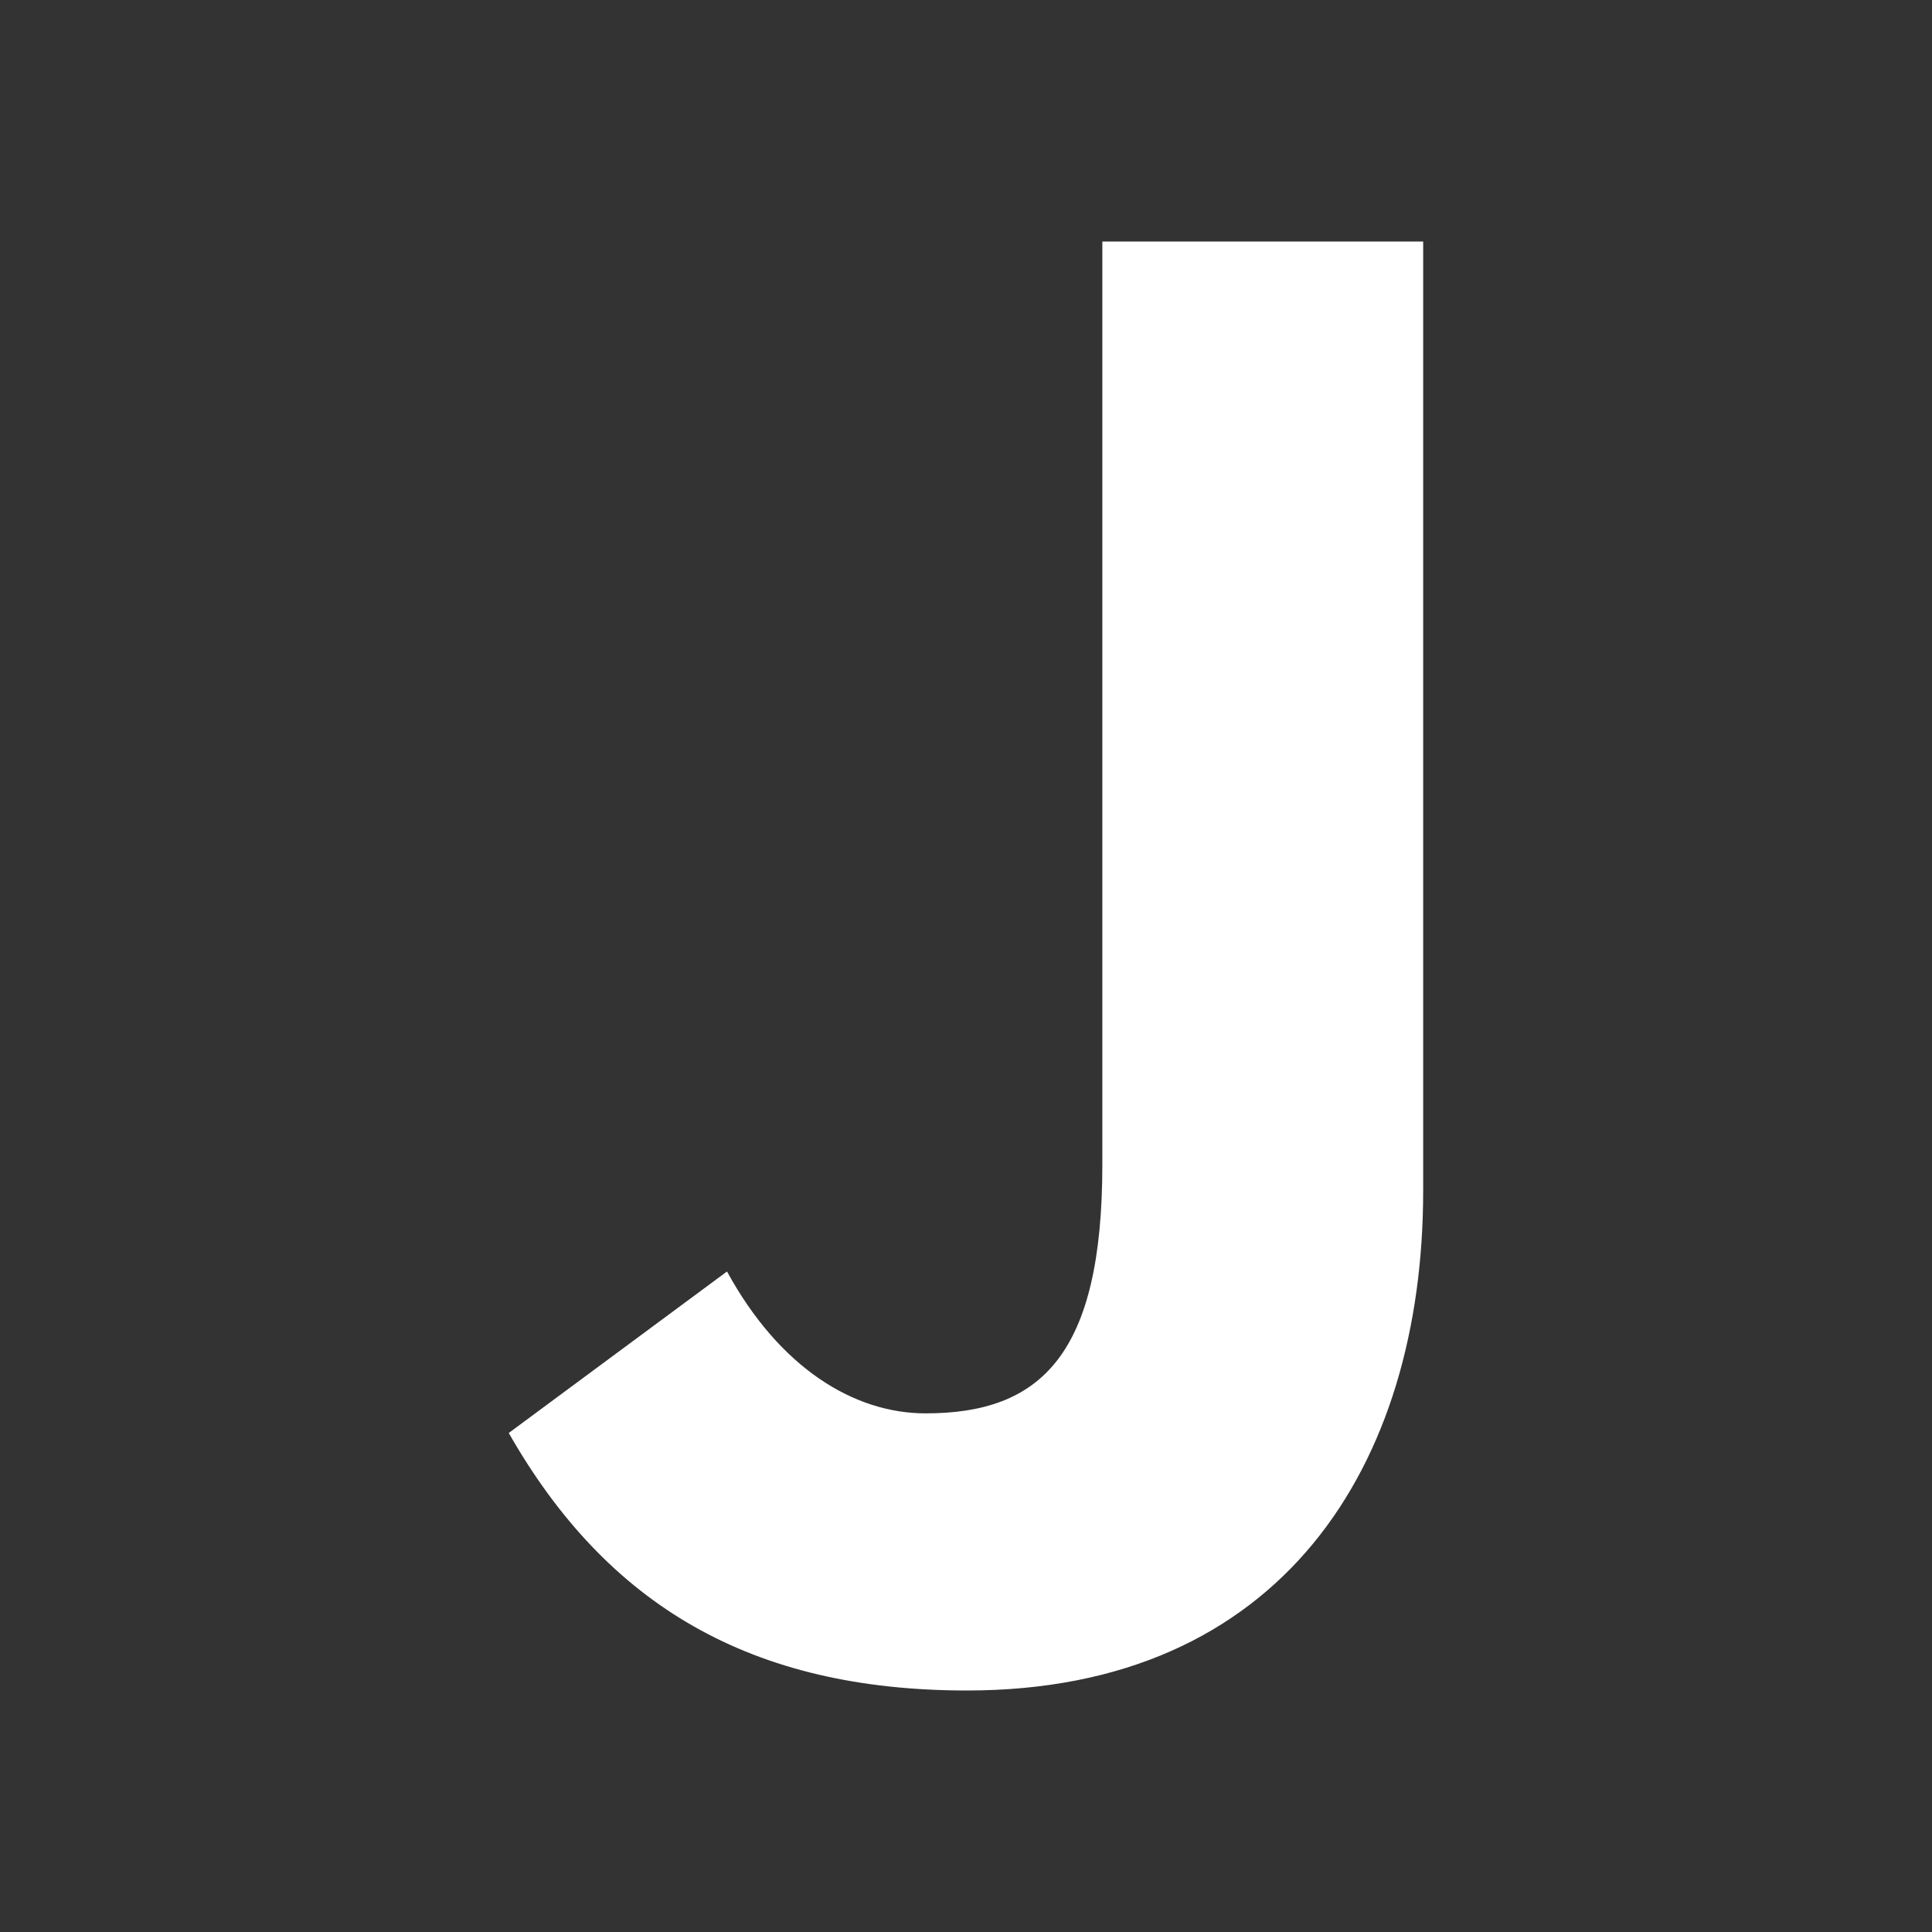
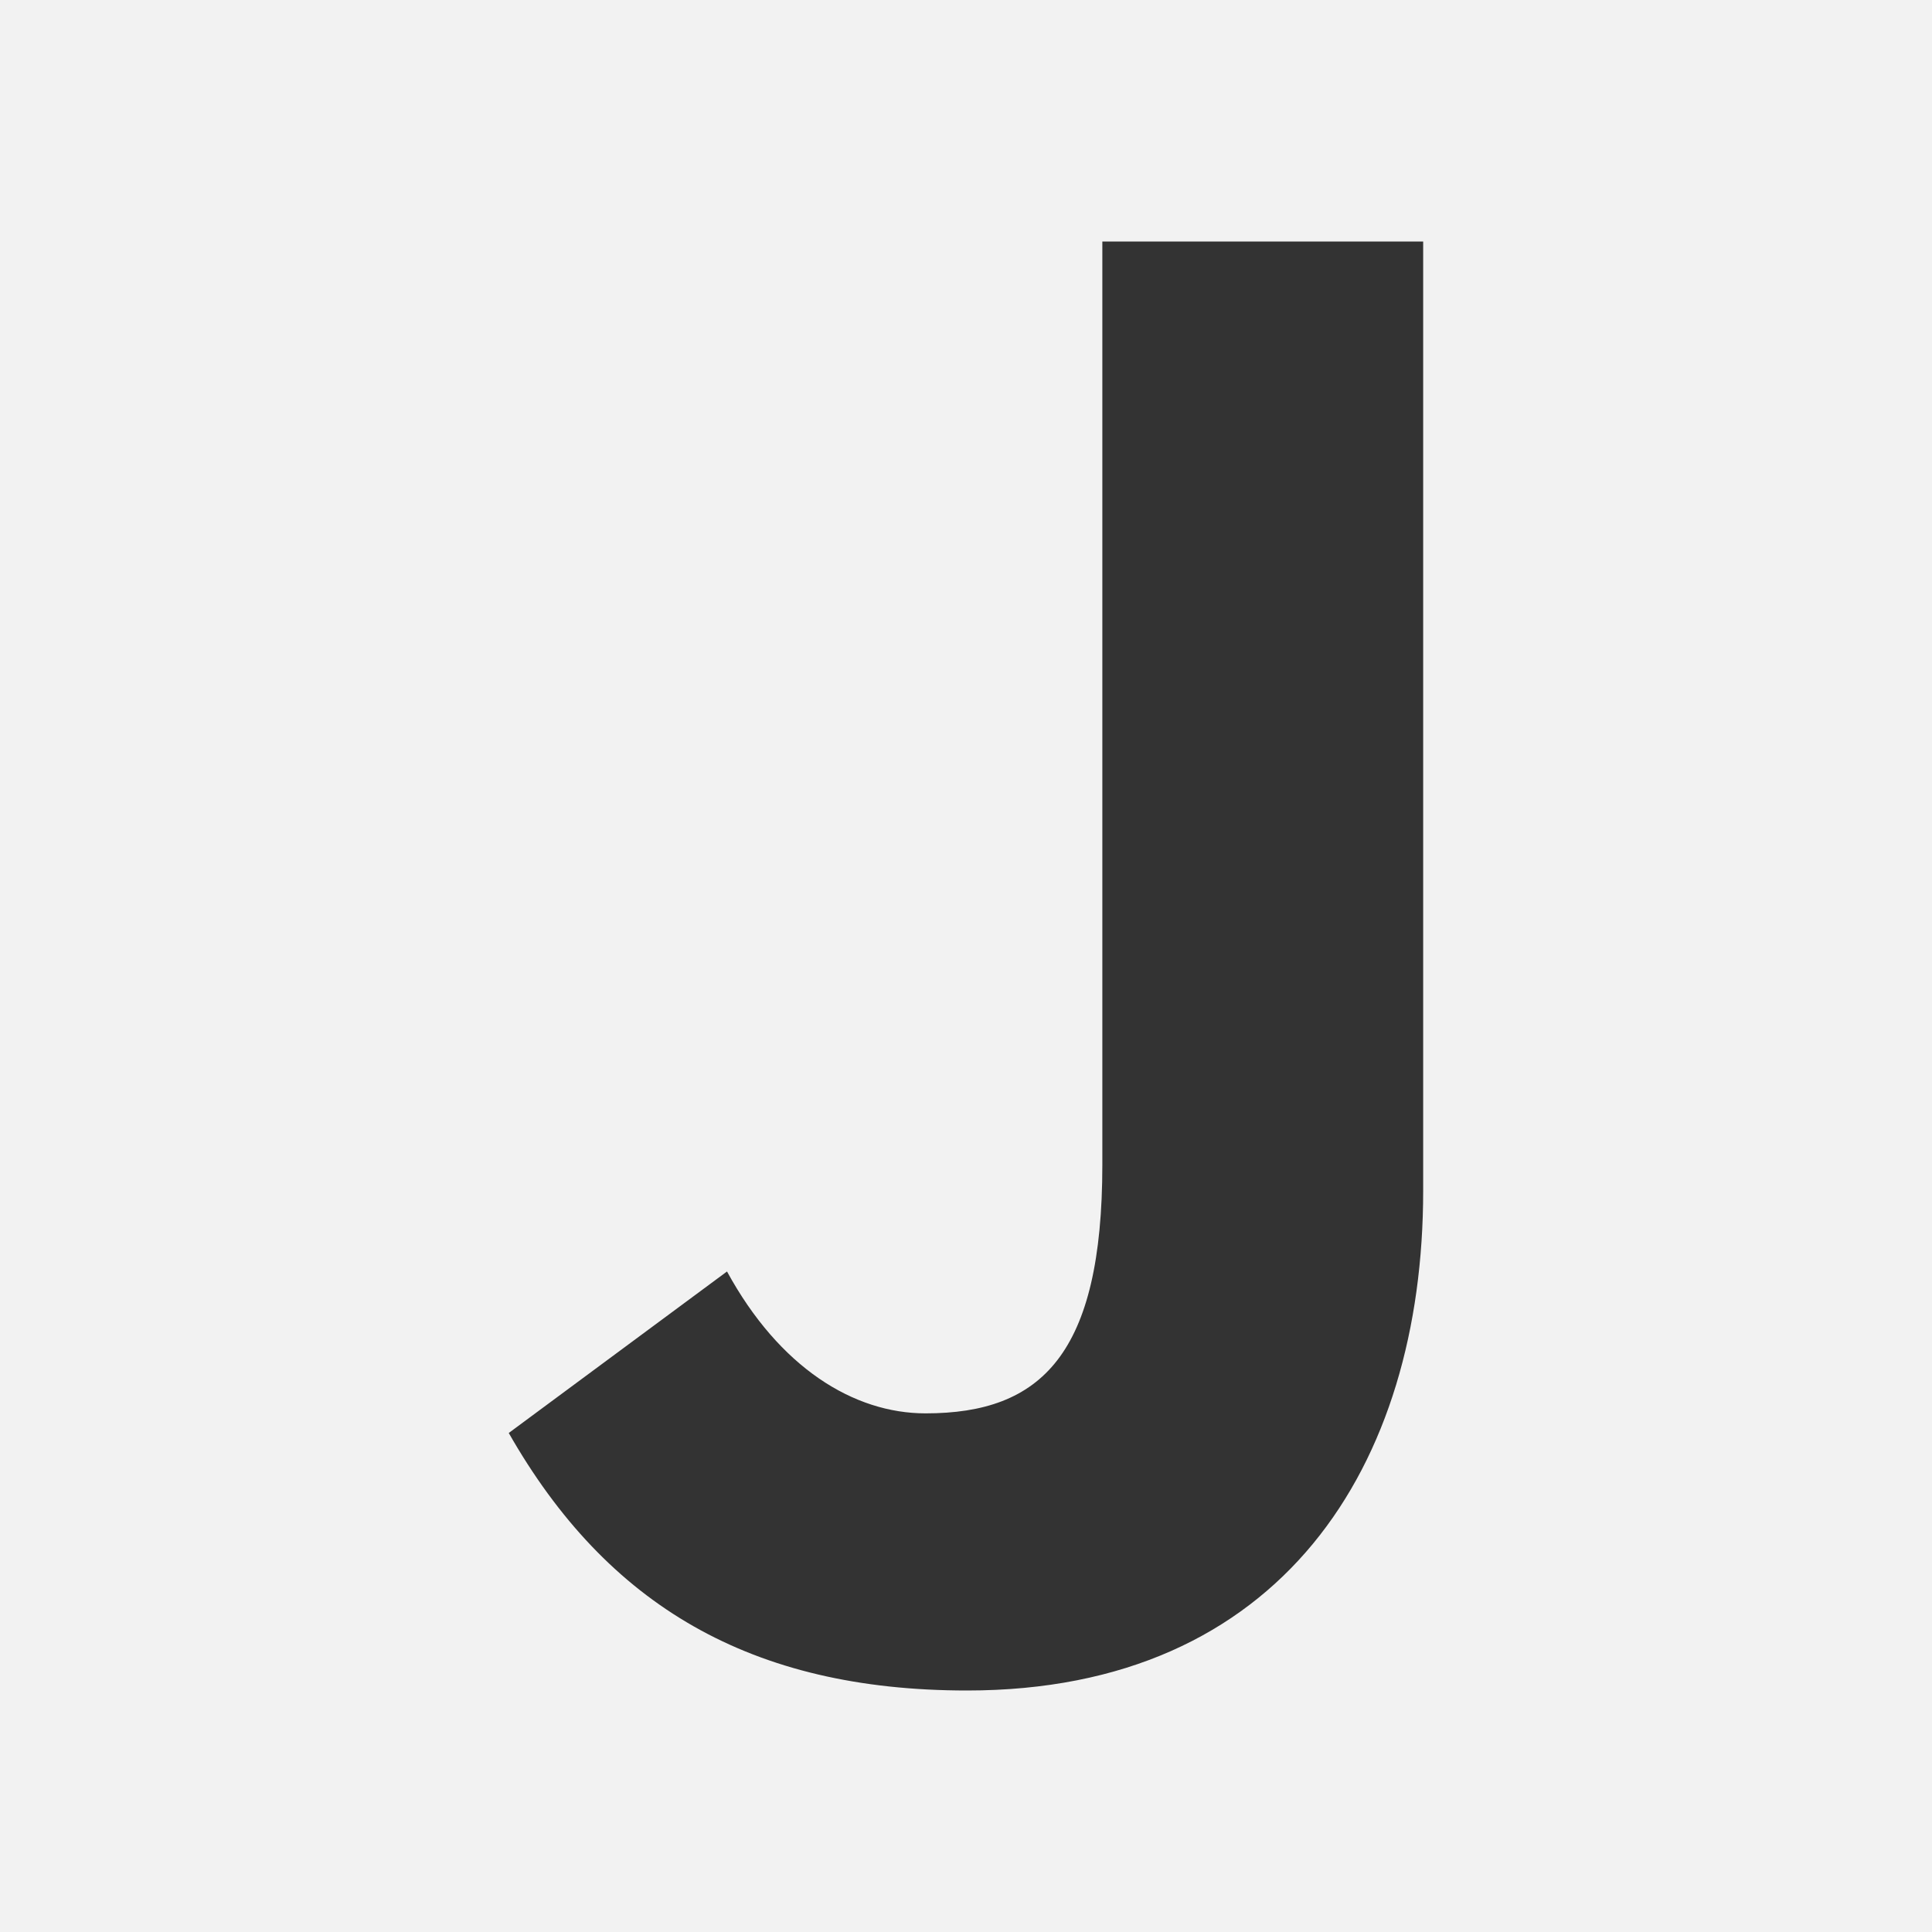
<svg xmlns="http://www.w3.org/2000/svg" width="128" height="128" viewBox="0 0 128 128">
-   <path fill="#333" d="M0 0h128v128H0z" />
-   <path fill="#fff" d="M64.072 112c20.82 0 30.217-14.892 30.217-33.108V16H73.033v61.157c0 12.578-4.048 16.482-11.71 16.482-4.772 0-9.687-3.04-13.157-9.4l-14.46 10.7C40.217 106.36 49.76 112 64.073 112z" />
+   <path fill="#f2f2f2" d="M0 0h128v128H0z" />
+   <path fill="#333333" d="M64.072 112c20.82 0 30.217-14.892 30.217-33.108V16H73.033v61.157c0 12.578-4.048 16.482-11.71 16.482-4.772 0-9.687-3.04-13.157-9.4l-14.46 10.7C40.217 106.36 49.76 112 64.073 112z" />
</svg>
